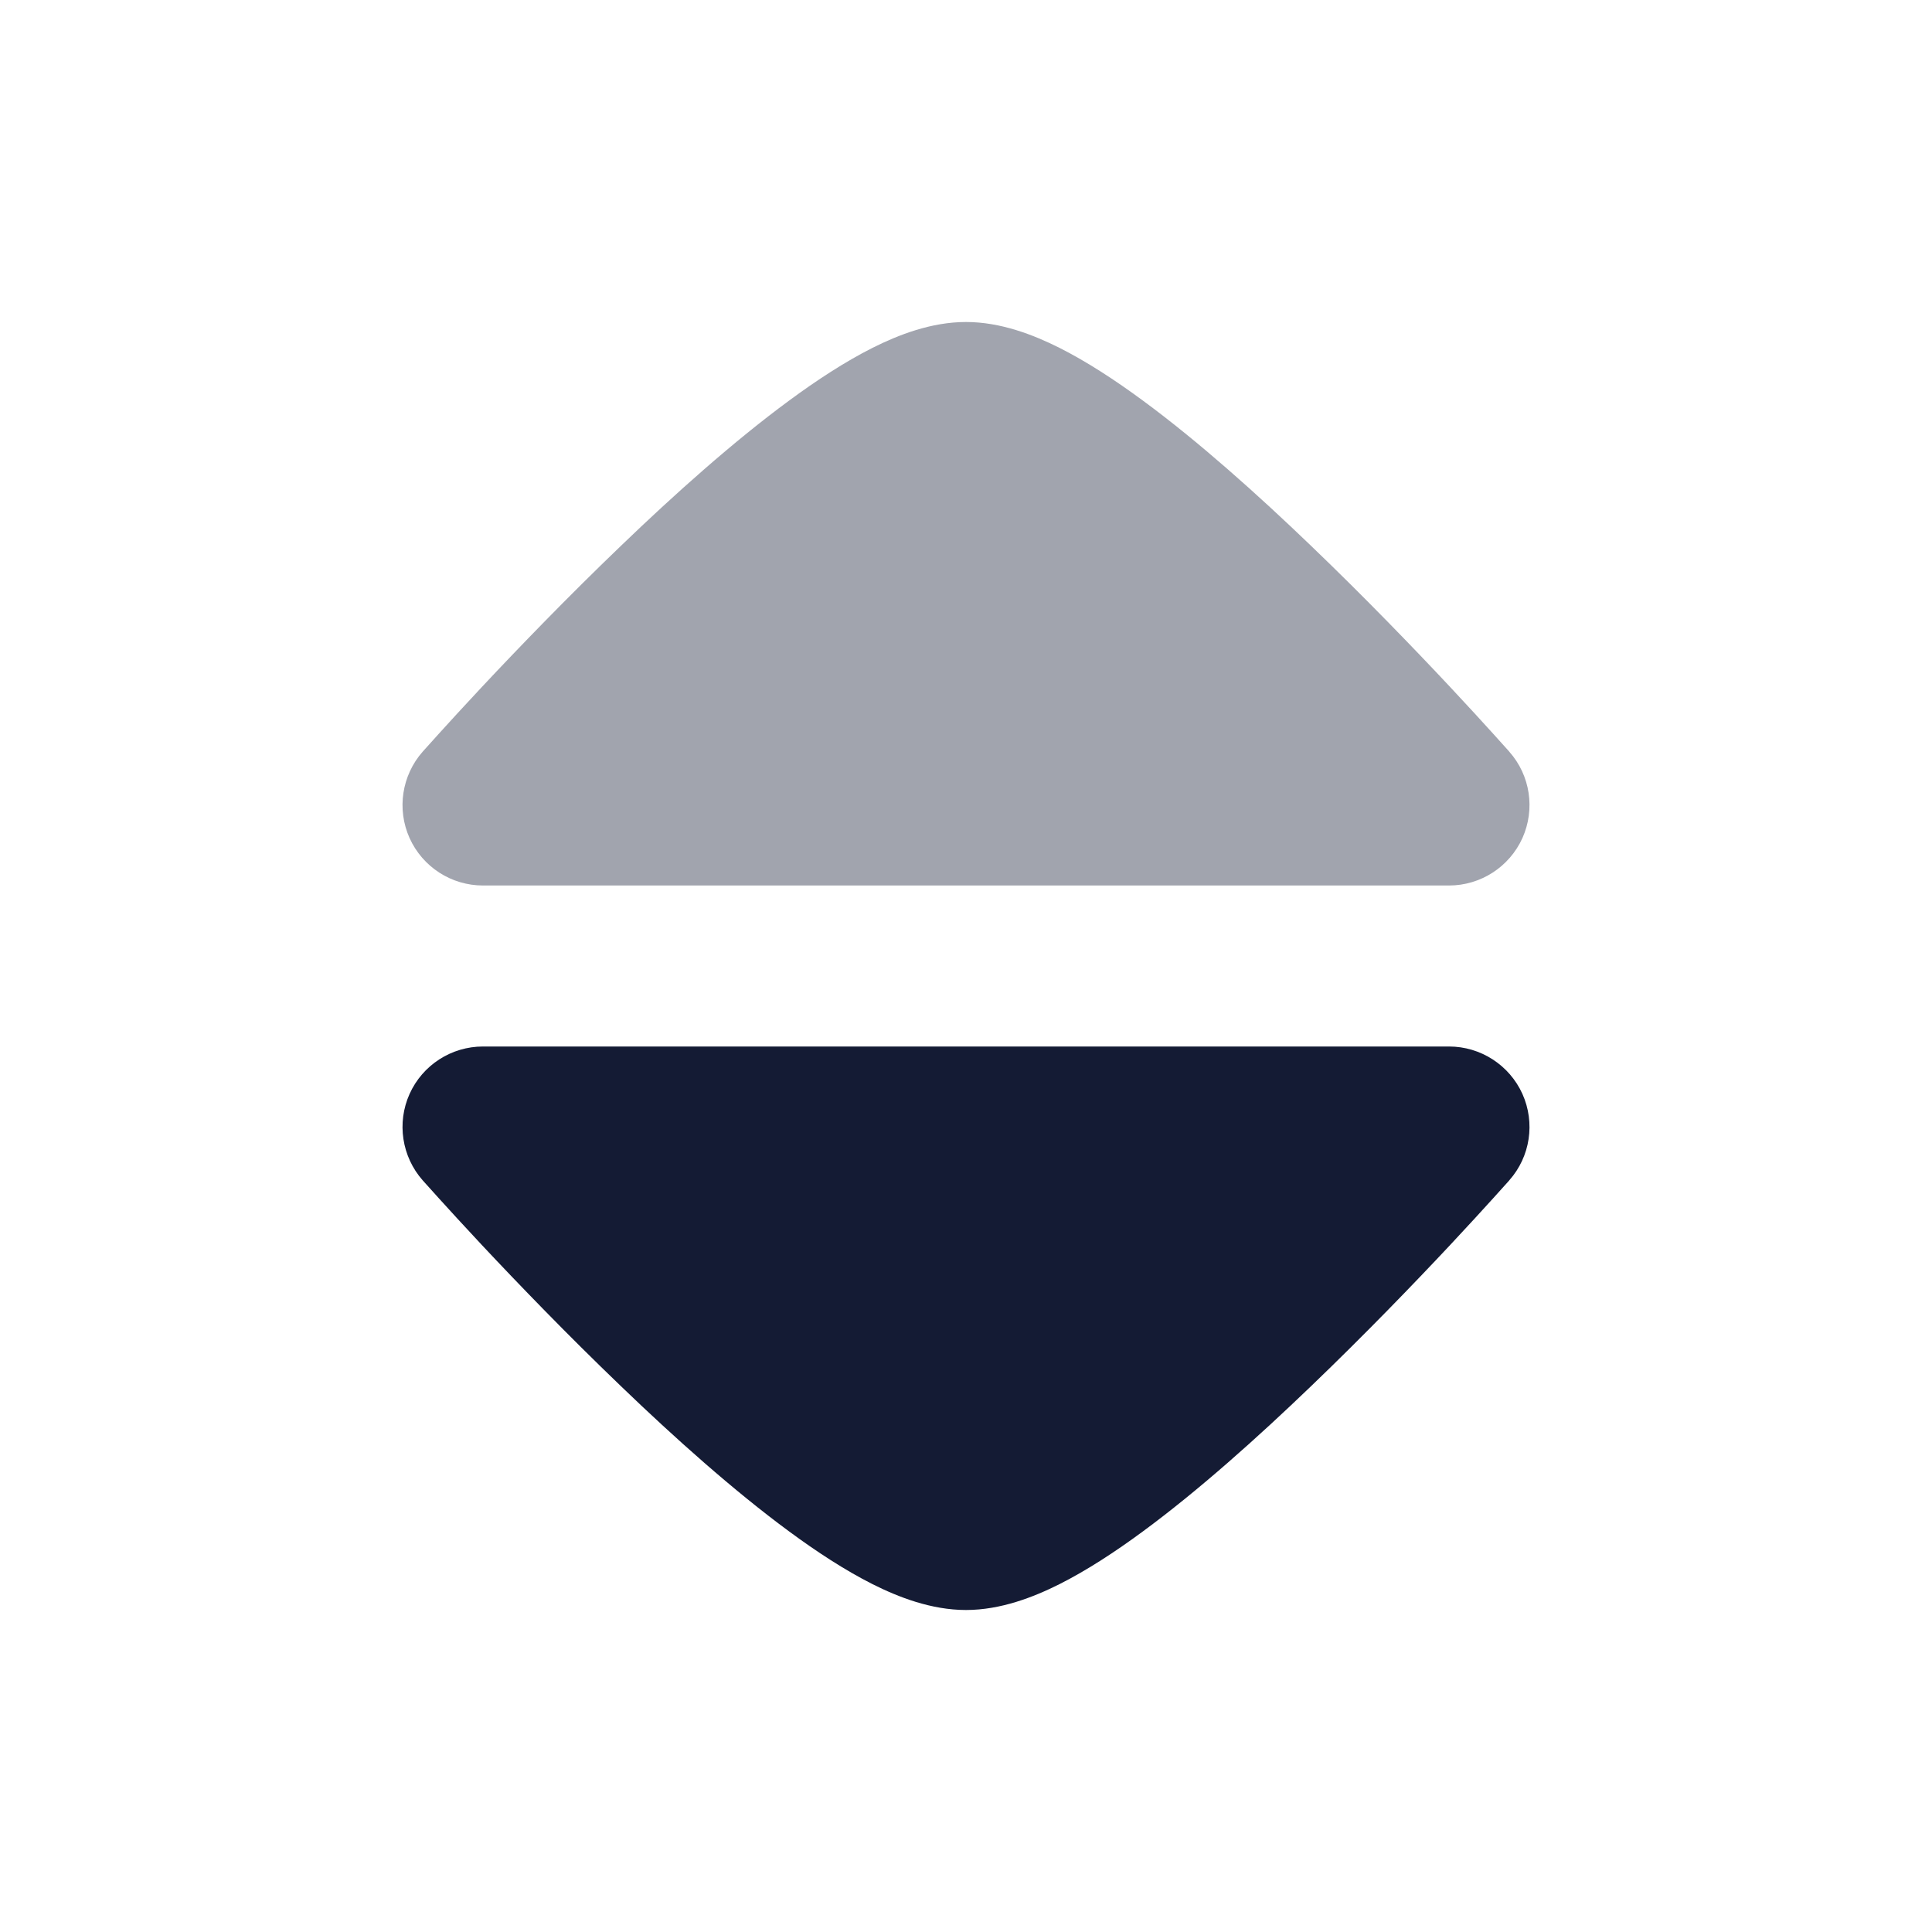
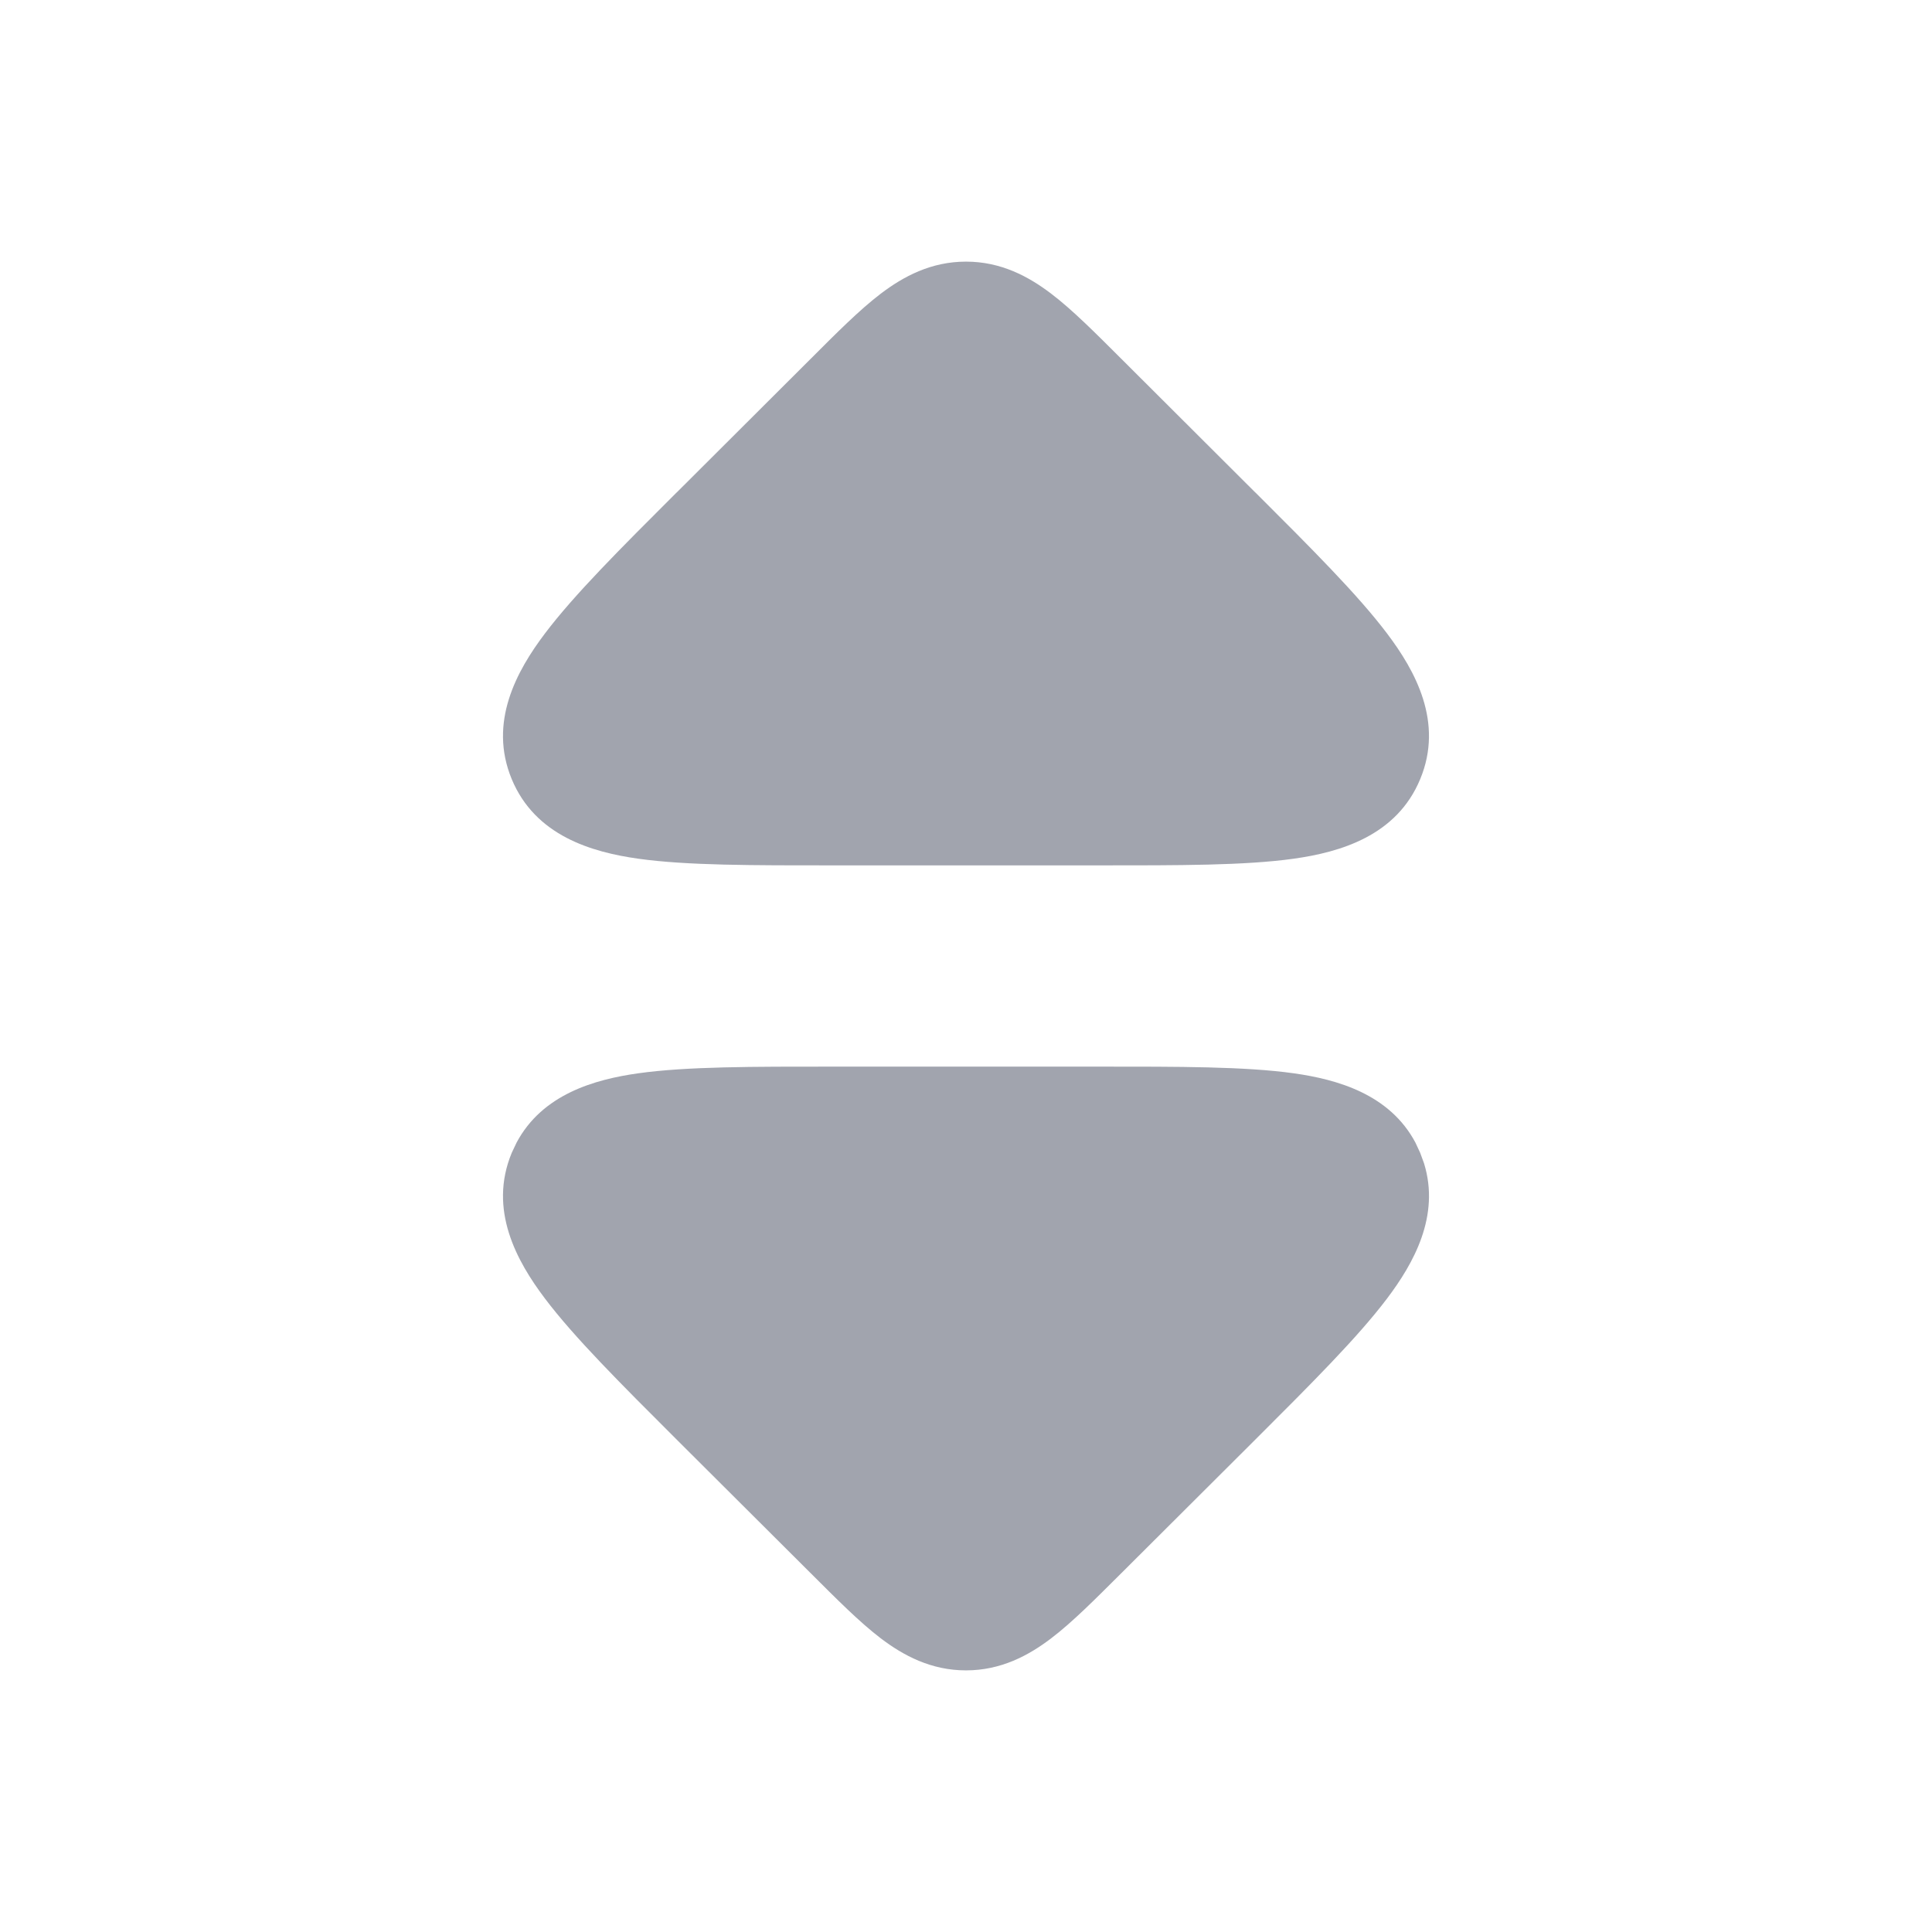
<svg xmlns="http://www.w3.org/2000/svg" width="24" height="24" viewBox="0 0 24 24" fill="none">
-   <path opacity="0.4" d="M5.088 10.411C5.25 10.77 5.607 11 6 11L18 11C18.393 11 18.75 10.769 18.912 10.411C19.073 10.052 19.01 9.632 18.749 9.338L18.748 9.336C18.712 9.296 18.611 9.183 18.548 9.114C18.421 8.973 18.238 8.774 18.015 8.535C17.568 8.058 16.953 7.42 16.285 6.779C15.621 6.141 14.885 5.482 14.197 4.976C13.854 4.723 13.502 4.493 13.161 4.321C12.84 4.16 12.431 4 12 4C11.569 4 11.16 4.16 10.839 4.321C10.498 4.493 10.146 4.723 9.803 4.976C9.115 5.482 8.378 6.141 7.715 6.779C7.047 7.42 6.432 8.058 5.985 8.535C5.762 8.774 5.579 8.973 5.452 9.114C5.389 9.183 5.288 9.297 5.252 9.336L5.251 9.337C4.991 9.632 4.927 10.052 5.088 10.411Z" fill="#141B34" />
-   <path d="M5.088 13.589C5.25 13.23 5.607 13 6 13L18 13C18.393 13 18.75 13.231 18.912 13.589C19.073 13.948 19.01 14.368 18.749 14.662L18.748 14.664C18.712 14.704 18.611 14.817 18.548 14.886C18.421 15.027 18.238 15.226 18.015 15.465C17.568 15.942 16.953 16.58 16.285 17.221C15.621 17.859 14.885 18.518 14.197 19.024C13.854 19.277 13.502 19.507 13.161 19.679C12.84 19.84 12.431 20 12 20C11.569 20 11.16 19.84 10.839 19.679C10.498 19.507 10.146 19.277 9.803 19.024C9.115 18.518 8.378 17.859 7.715 17.221C7.047 16.58 6.432 15.942 5.985 15.465C5.762 15.226 5.579 15.027 5.452 14.886C5.389 14.817 5.288 14.703 5.252 14.664L5.251 14.663C4.991 14.368 4.927 13.948 5.088 13.589Z" fill="#141B34" />
+   <path opacity="0.4" d="M13.059 3.649C12.777 3.434 12.434 3.25 12 3.25C11.566 3.25 11.223 3.434 10.94 3.649C10.675 3.851 10.387 4.141 10.073 4.455L8.421 6.103L8.392 6.131C7.705 6.817 7.131 7.39 6.769 7.87C6.419 8.333 6.064 8.973 6.357 9.679C6.65 10.384 7.353 10.586 7.928 10.667C8.532 10.752 9.359 10.75 10.349 10.75H13.651C14.641 10.75 15.468 10.752 16.072 10.667C16.647 10.586 17.35 10.384 17.642 9.679C17.936 8.973 17.581 8.333 17.231 7.87C16.869 7.39 16.295 6.817 15.608 6.131L15.579 6.103L13.927 4.455C13.612 4.141 13.325 3.851 13.059 3.649Z" fill="#141B34" />
+   <path opacity="0.4" d="M16.072 13.333C15.468 13.248 14.641 13.25 13.651 13.25H10.349C9.359 13.25 8.532 13.248 7.928 13.333C7.389 13.409 6.738 13.591 6.417 14.194L6.357 14.321C6.064 15.027 6.419 15.667 6.769 16.13C7.131 16.61 7.705 17.183 8.392 17.869L8.421 17.898L10.073 19.545C10.387 19.858 10.675 20.149 10.94 20.351C11.223 20.566 11.566 20.75 12 20.75C12.434 20.75 12.777 20.566 13.059 20.351C13.325 20.149 13.612 19.858 13.927 19.545L15.579 17.898L15.608 17.869C16.295 17.183 16.869 16.61 17.231 16.13C17.559 15.696 17.892 15.106 17.69 14.452L17.642 14.321L17.583 14.194C17.262 13.591 16.611 13.409 16.072 13.333Z" fill="#141B34" />
</svg>
